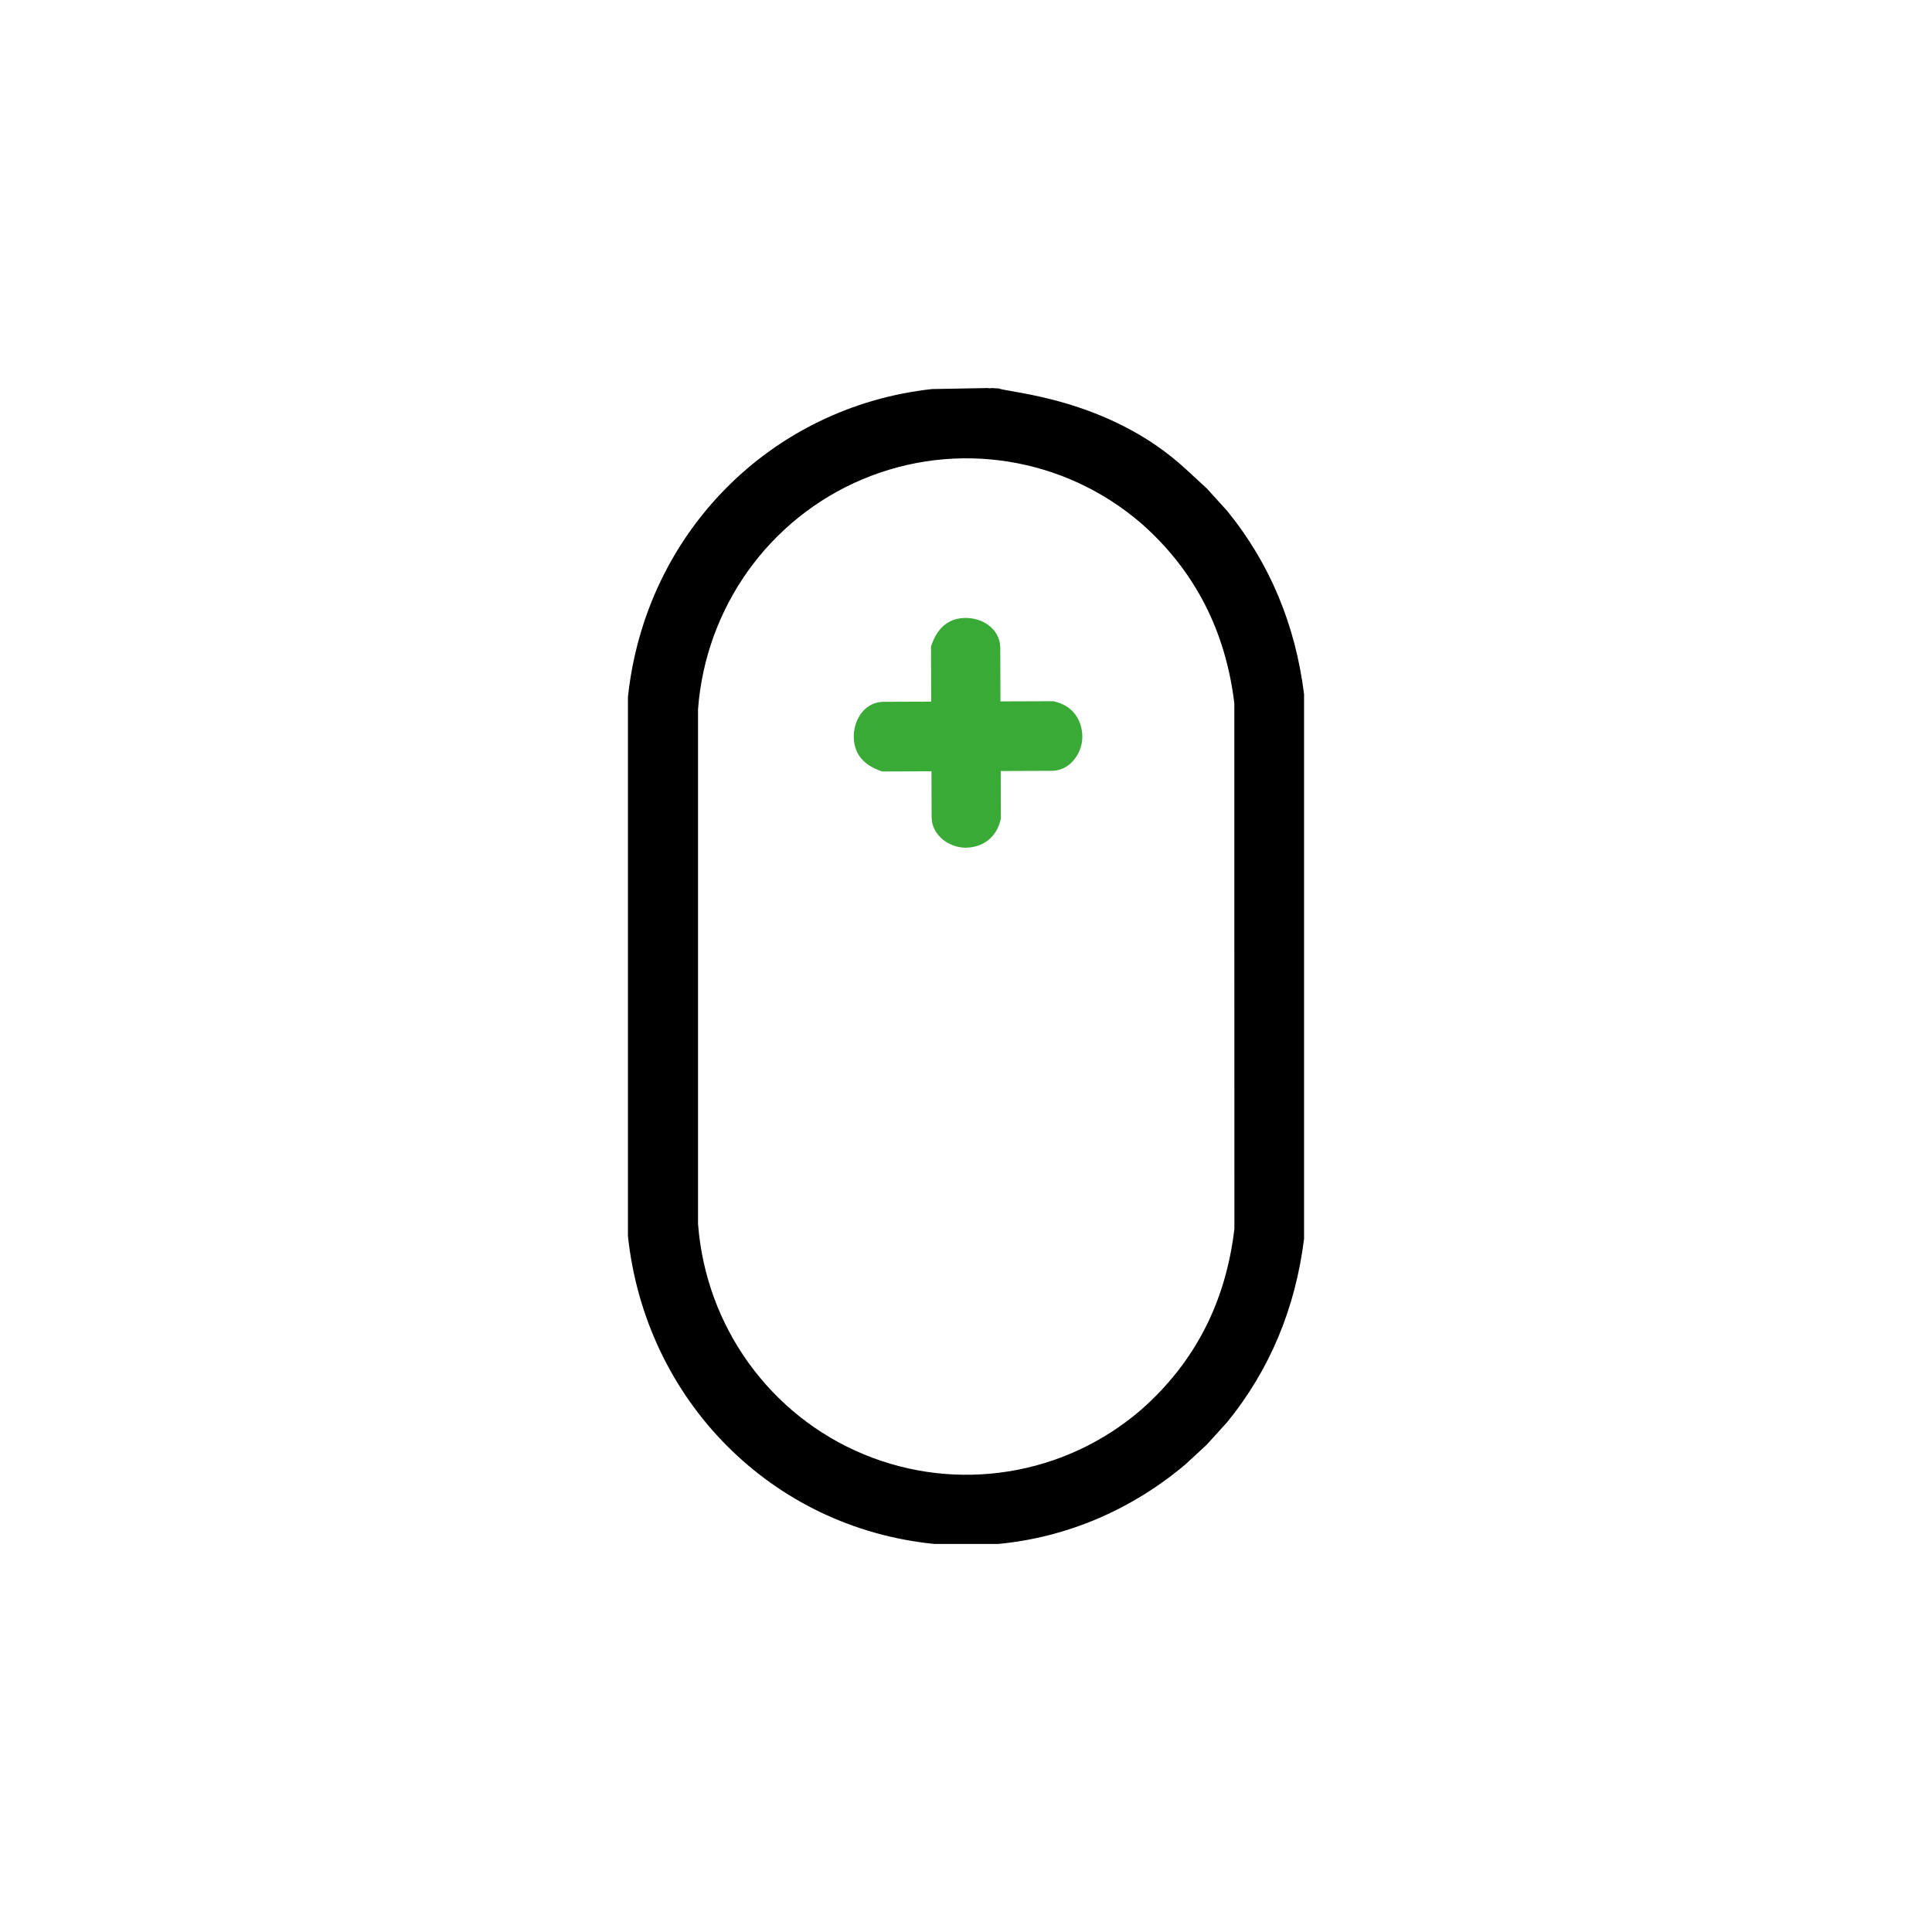
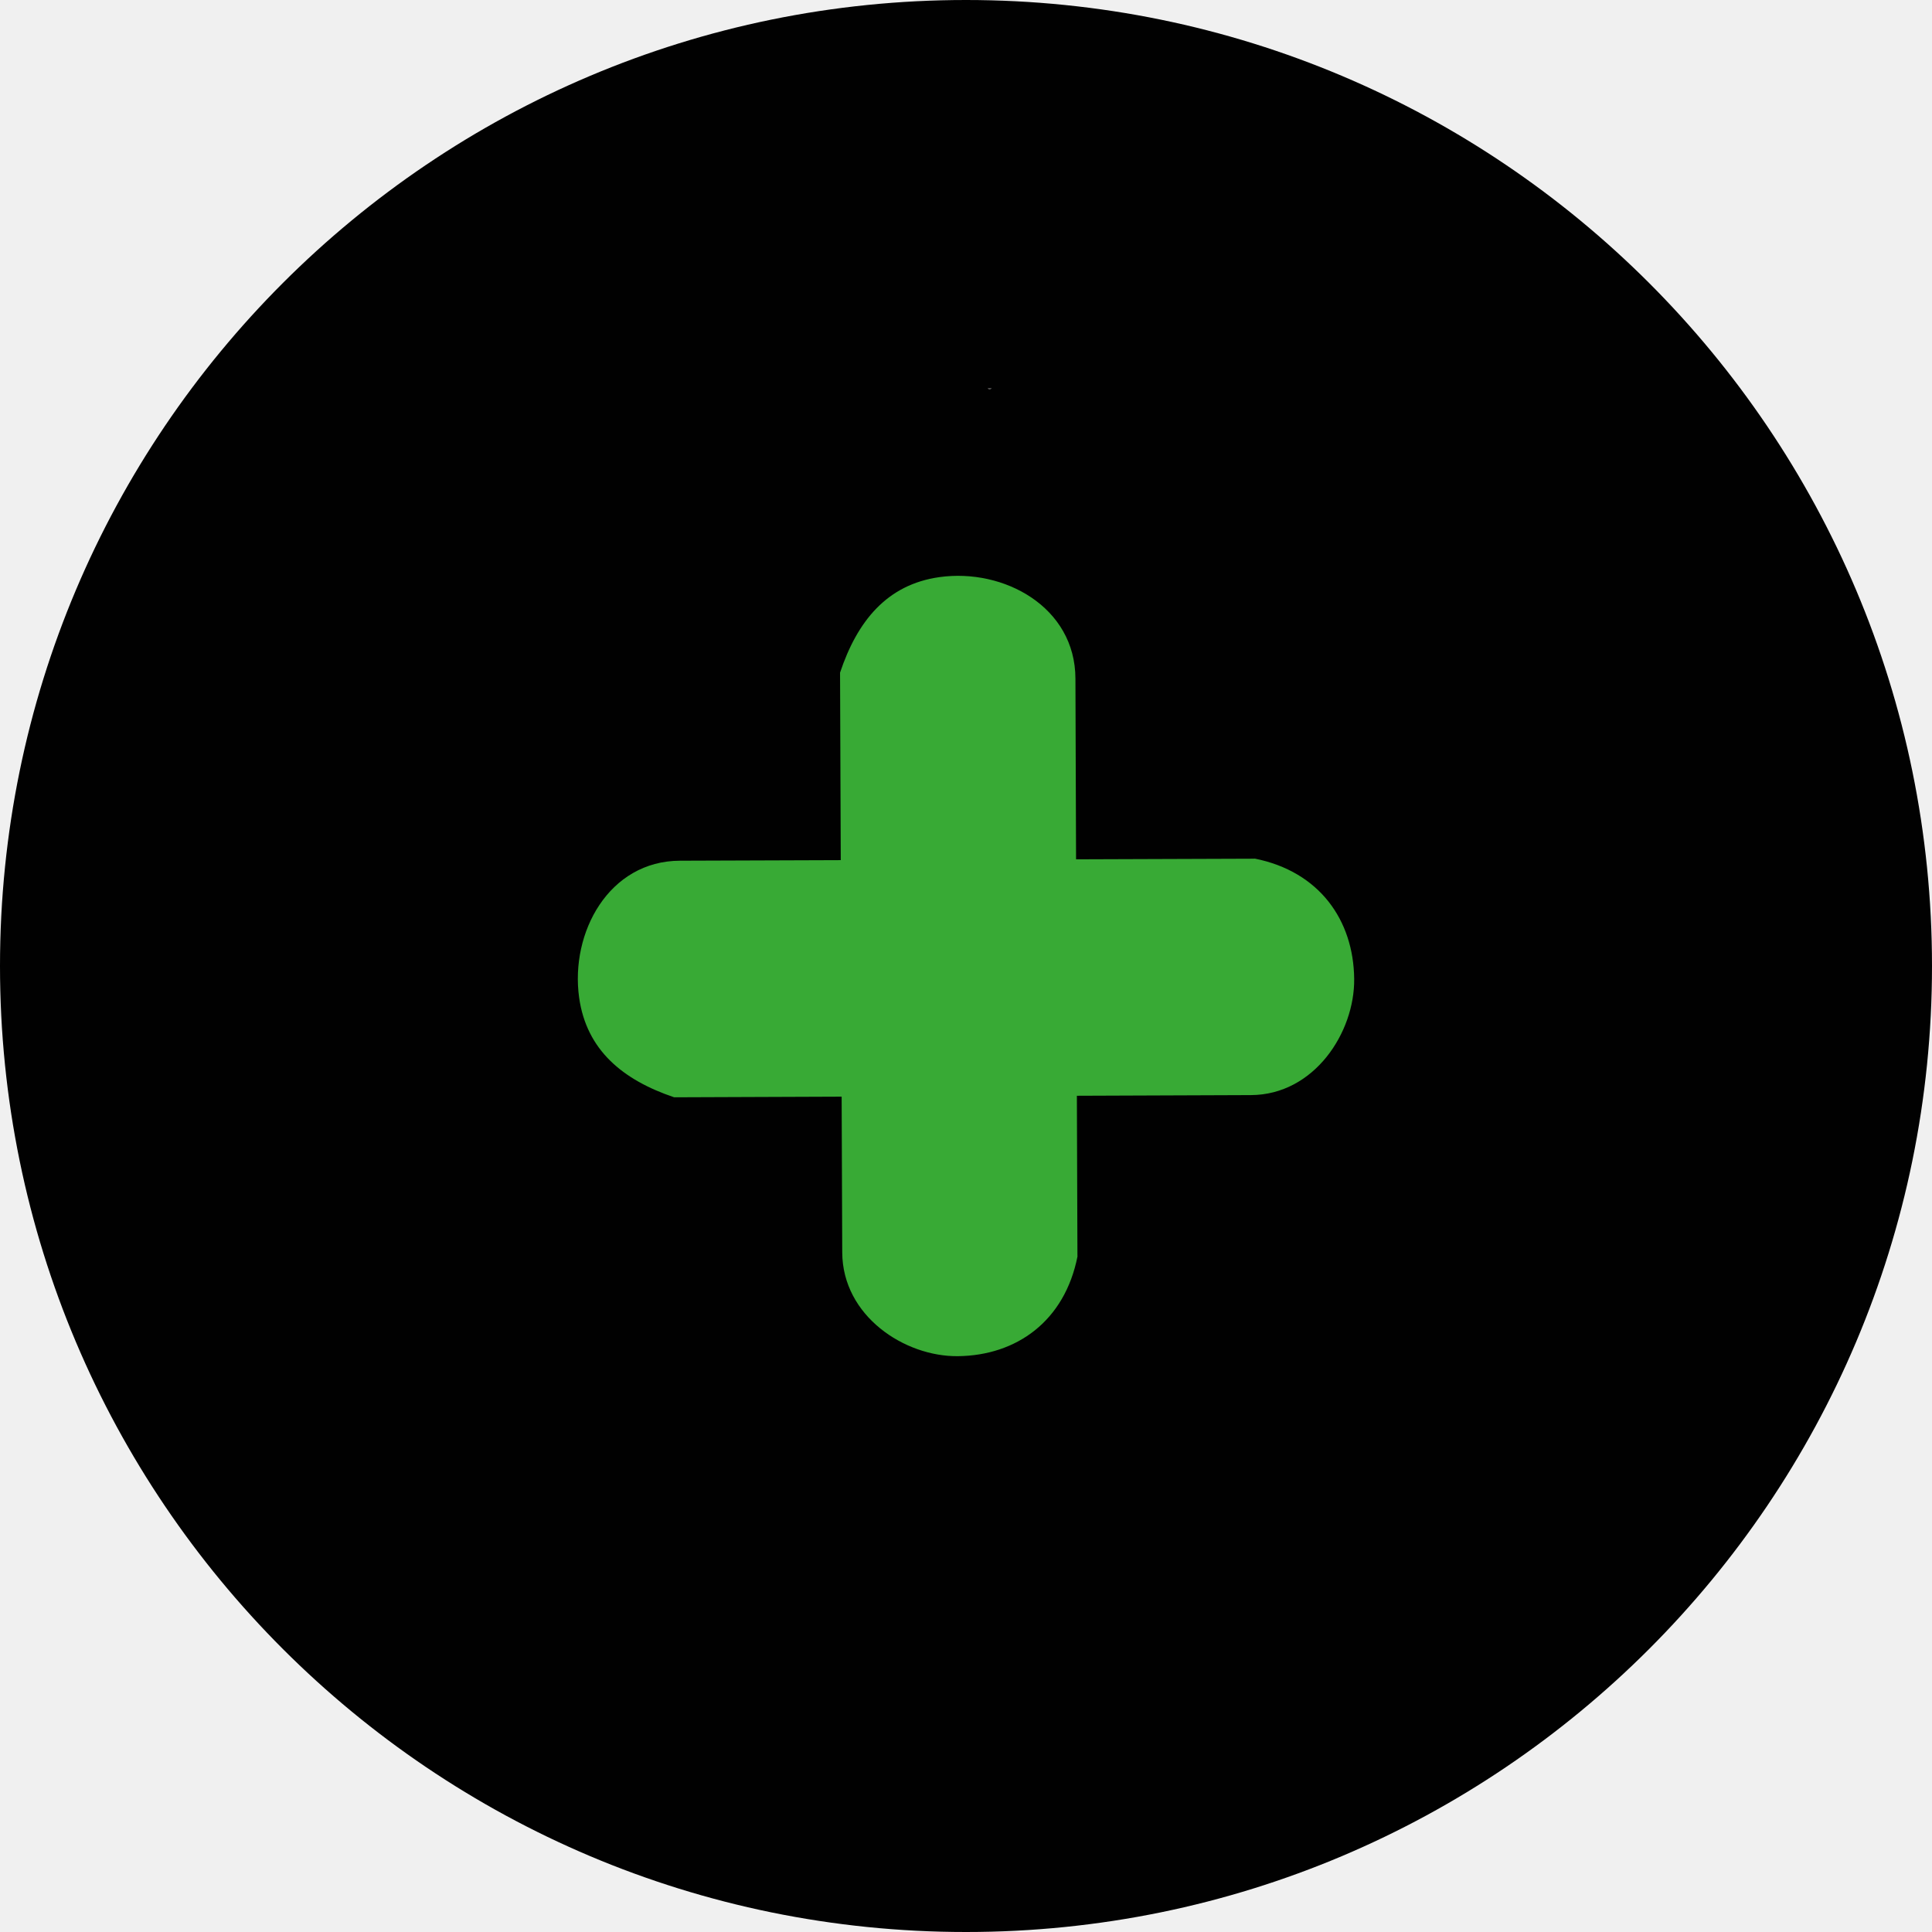
<svg xmlns="http://www.w3.org/2000/svg" width="100" height="100" viewBox="0 0 100 100" fill="none">
-   <rect width="100" height="100" fill="white" />
-   <path d="M51.335 20.085C51.292 20.152 51.191 20.221 51.12 20.085H51.335Z" fill="#545353" />
-   <path d="M51.118 20.085C51.192 20.136 51.258 20.132 51.333 20.085L51.703 20.108C52.197 20.326 57.384 20.602 61.359 24.264L62.462 25.279L63.512 26.437C65.746 29.177 67.052 32.368 67.498 35.931V64.123C67.052 67.686 65.746 70.878 63.512 73.618L62.463 74.774L61.363 75.792C58.61 78.117 55.259 79.577 51.66 79.915H48.369C39.932 79.08 33.41 72.477 32.502 63.98V36.078C33.404 27.578 39.91 21.056 48.236 20.138L51.12 20.085H51.118ZM63.892 63.61L63.889 36.408C63.444 32.7 61.873 29.556 59.075 27.094C55.083 23.648 49.494 22.764 44.638 24.81C39.812 26.844 36.529 31.427 36.13 36.71V63.344C36.532 68.661 39.853 73.267 44.721 75.281C49.561 77.283 55.107 76.386 59.073 72.962C61.867 70.496 63.449 67.371 63.891 63.61" fill="black" />
-   <path d="M51.806 42.353C51.611 43.343 50.875 43.866 49.984 43.876C49.172 43.885 48.225 43.264 48.221 42.294L48.188 33.46C48.449 32.676 48.901 32.117 49.701 32.004C50.685 31.866 51.771 32.46 51.774 33.551L51.805 42.352L51.806 42.353Z" fill="#38AA35" />
-   <path d="M54.507 36.294C55.491 36.49 56.012 37.23 56.021 38.126C56.031 38.942 55.413 39.893 54.449 39.897L45.659 39.931C44.879 39.667 44.323 39.213 44.211 38.41C44.074 37.421 44.664 36.328 45.749 36.326L54.505 36.295L54.507 36.294Z" fill="#38AA35" />
+   <rect width="100" height="100" rx="50" fill="#010101" />
+   <path d="M51.335 20.084C51.292 20.151 51.191 20.221 51.12 20.084H51.335Z" fill="#545353" />
+   <path d="M55.773 65.023C55.109 68.388 52.609 70.162 49.582 70.195C46.824 70.228 43.608 68.118 43.594 64.825L43.481 34.816C44.371 32.152 45.906 30.255 48.622 29.872C51.964 29.403 55.655 31.419 55.664 35.124L55.768 65.019L55.773 65.023Z" fill="#38AA35" />
+   <path d="M64.947 44.441C68.289 45.109 70.059 47.621 70.092 50.664C70.125 53.436 68.025 56.668 64.749 56.682L34.894 56.796C32.244 55.902 30.356 54.359 29.975 51.629C29.509 48.269 31.514 44.56 35.2 44.55L64.942 44.446L64.947 44.441Z" fill="#38AA35" />
</svg>
